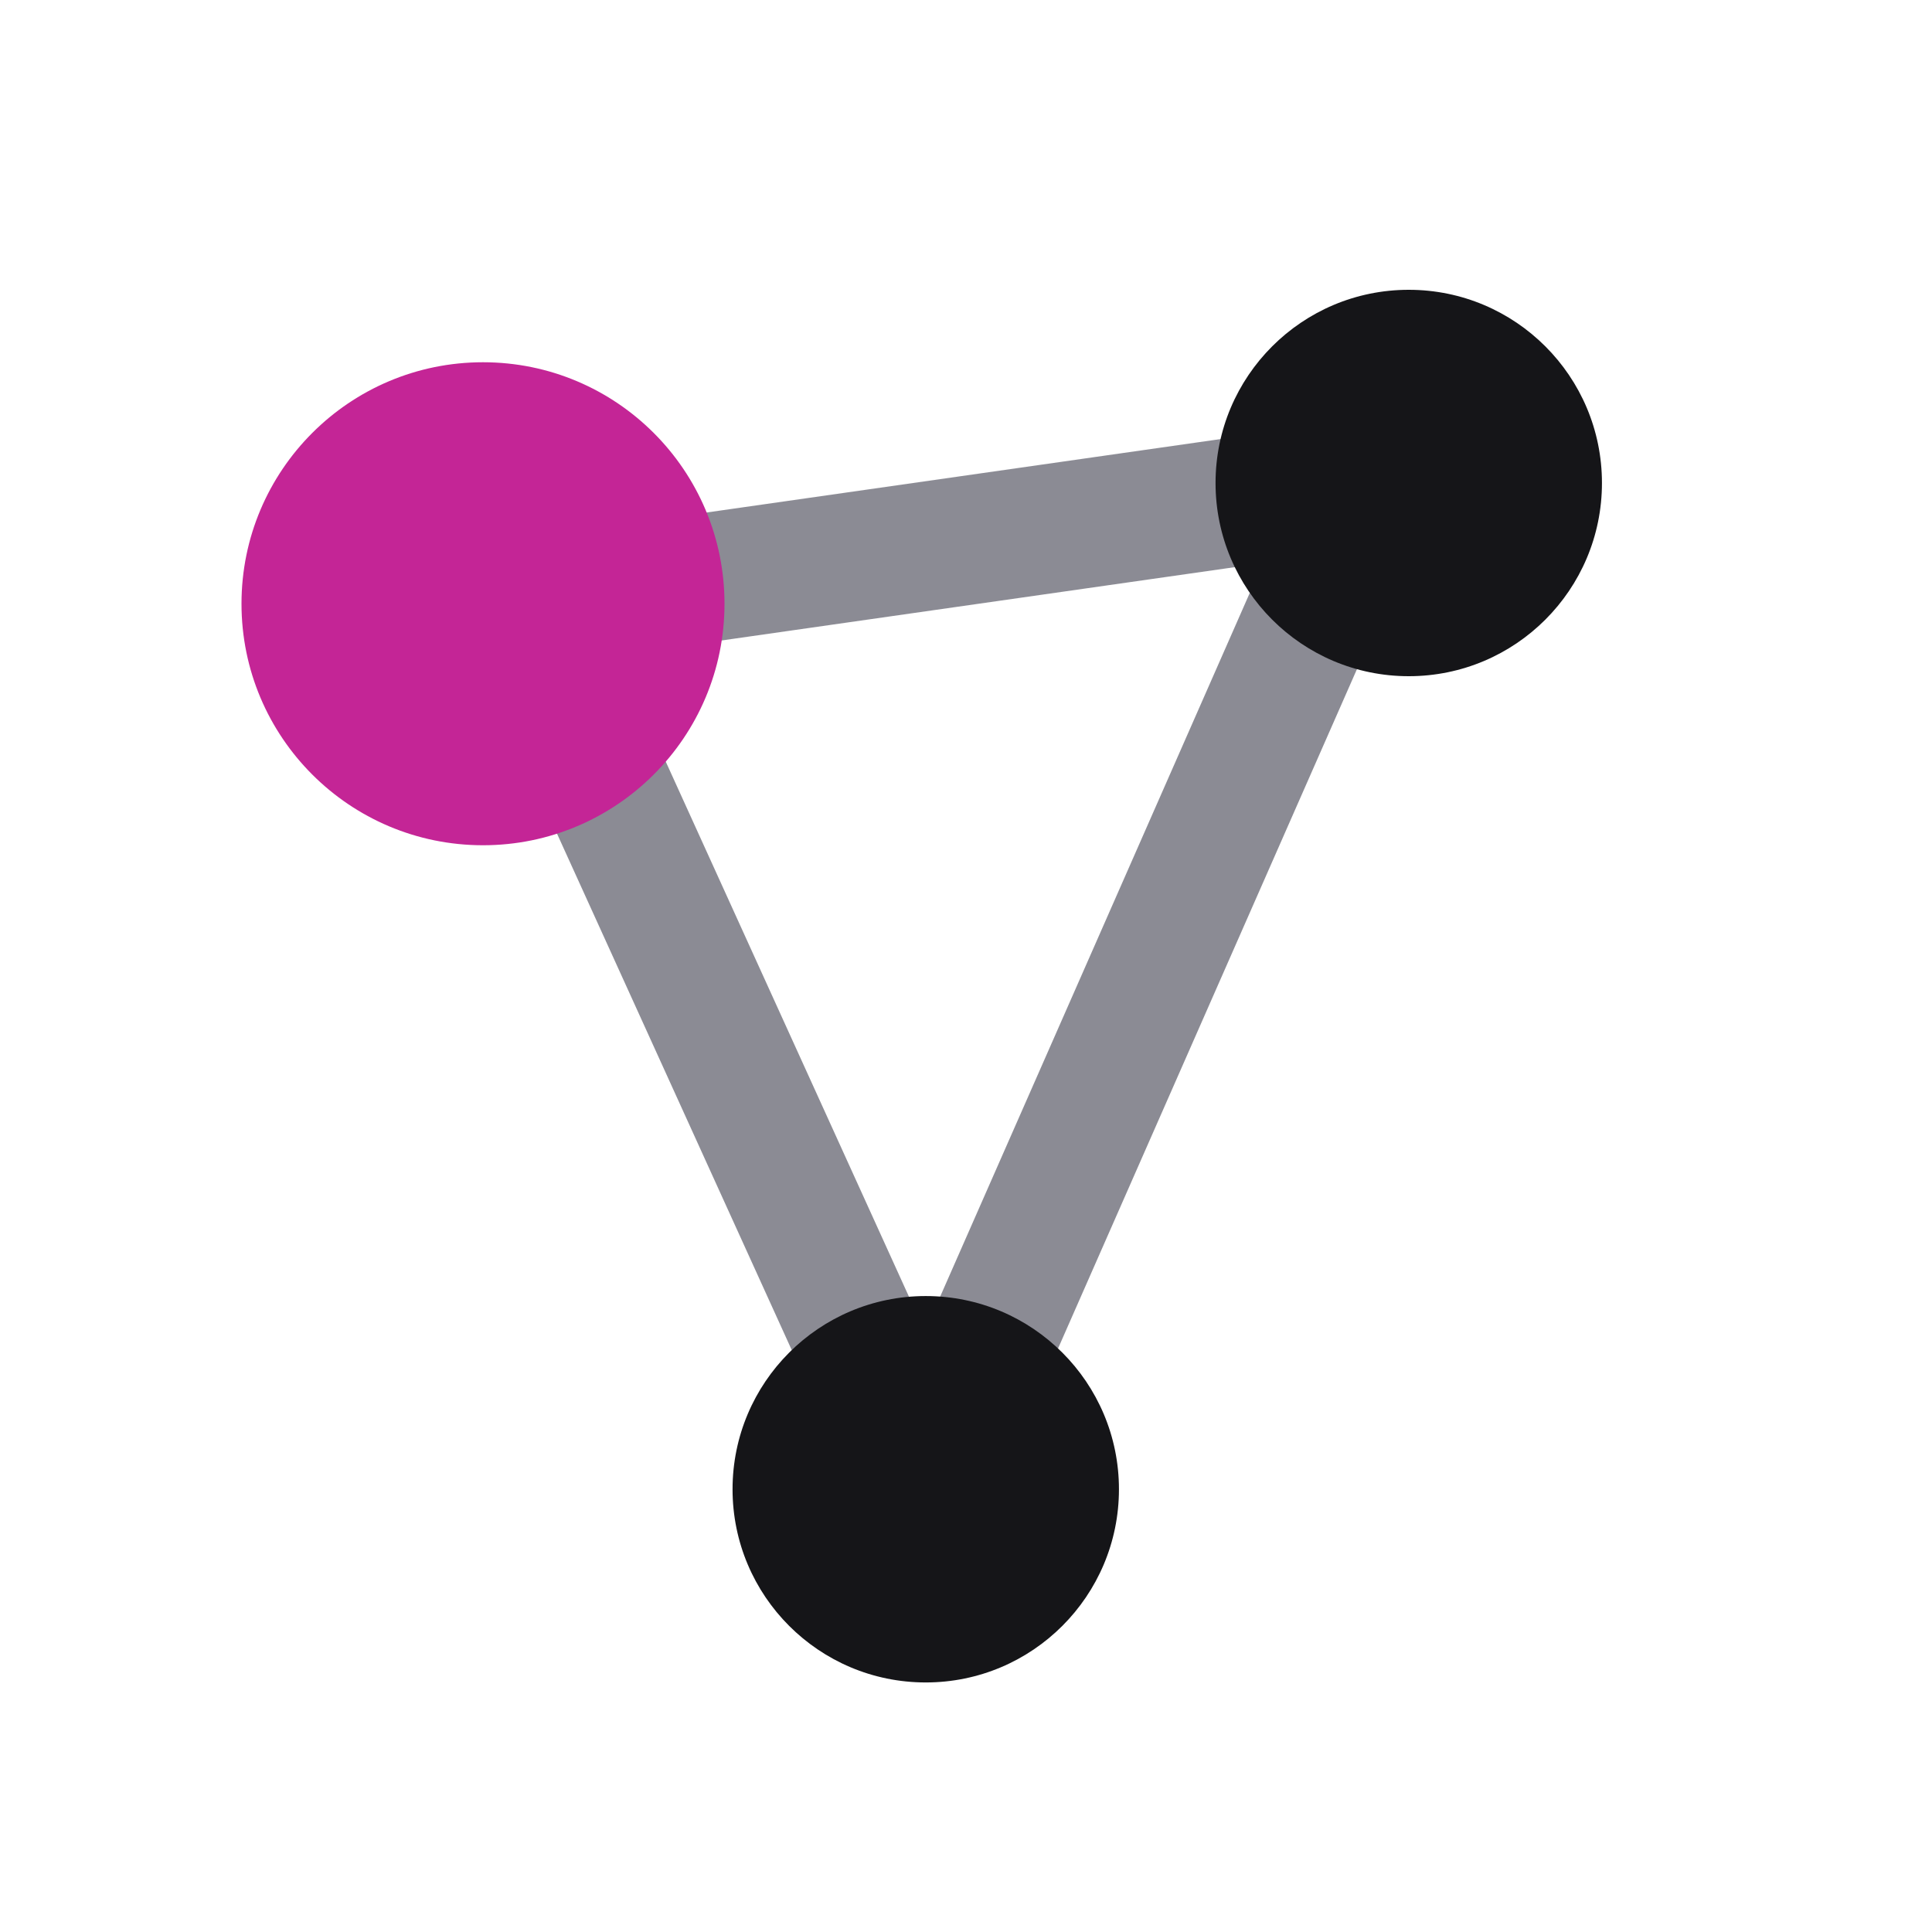
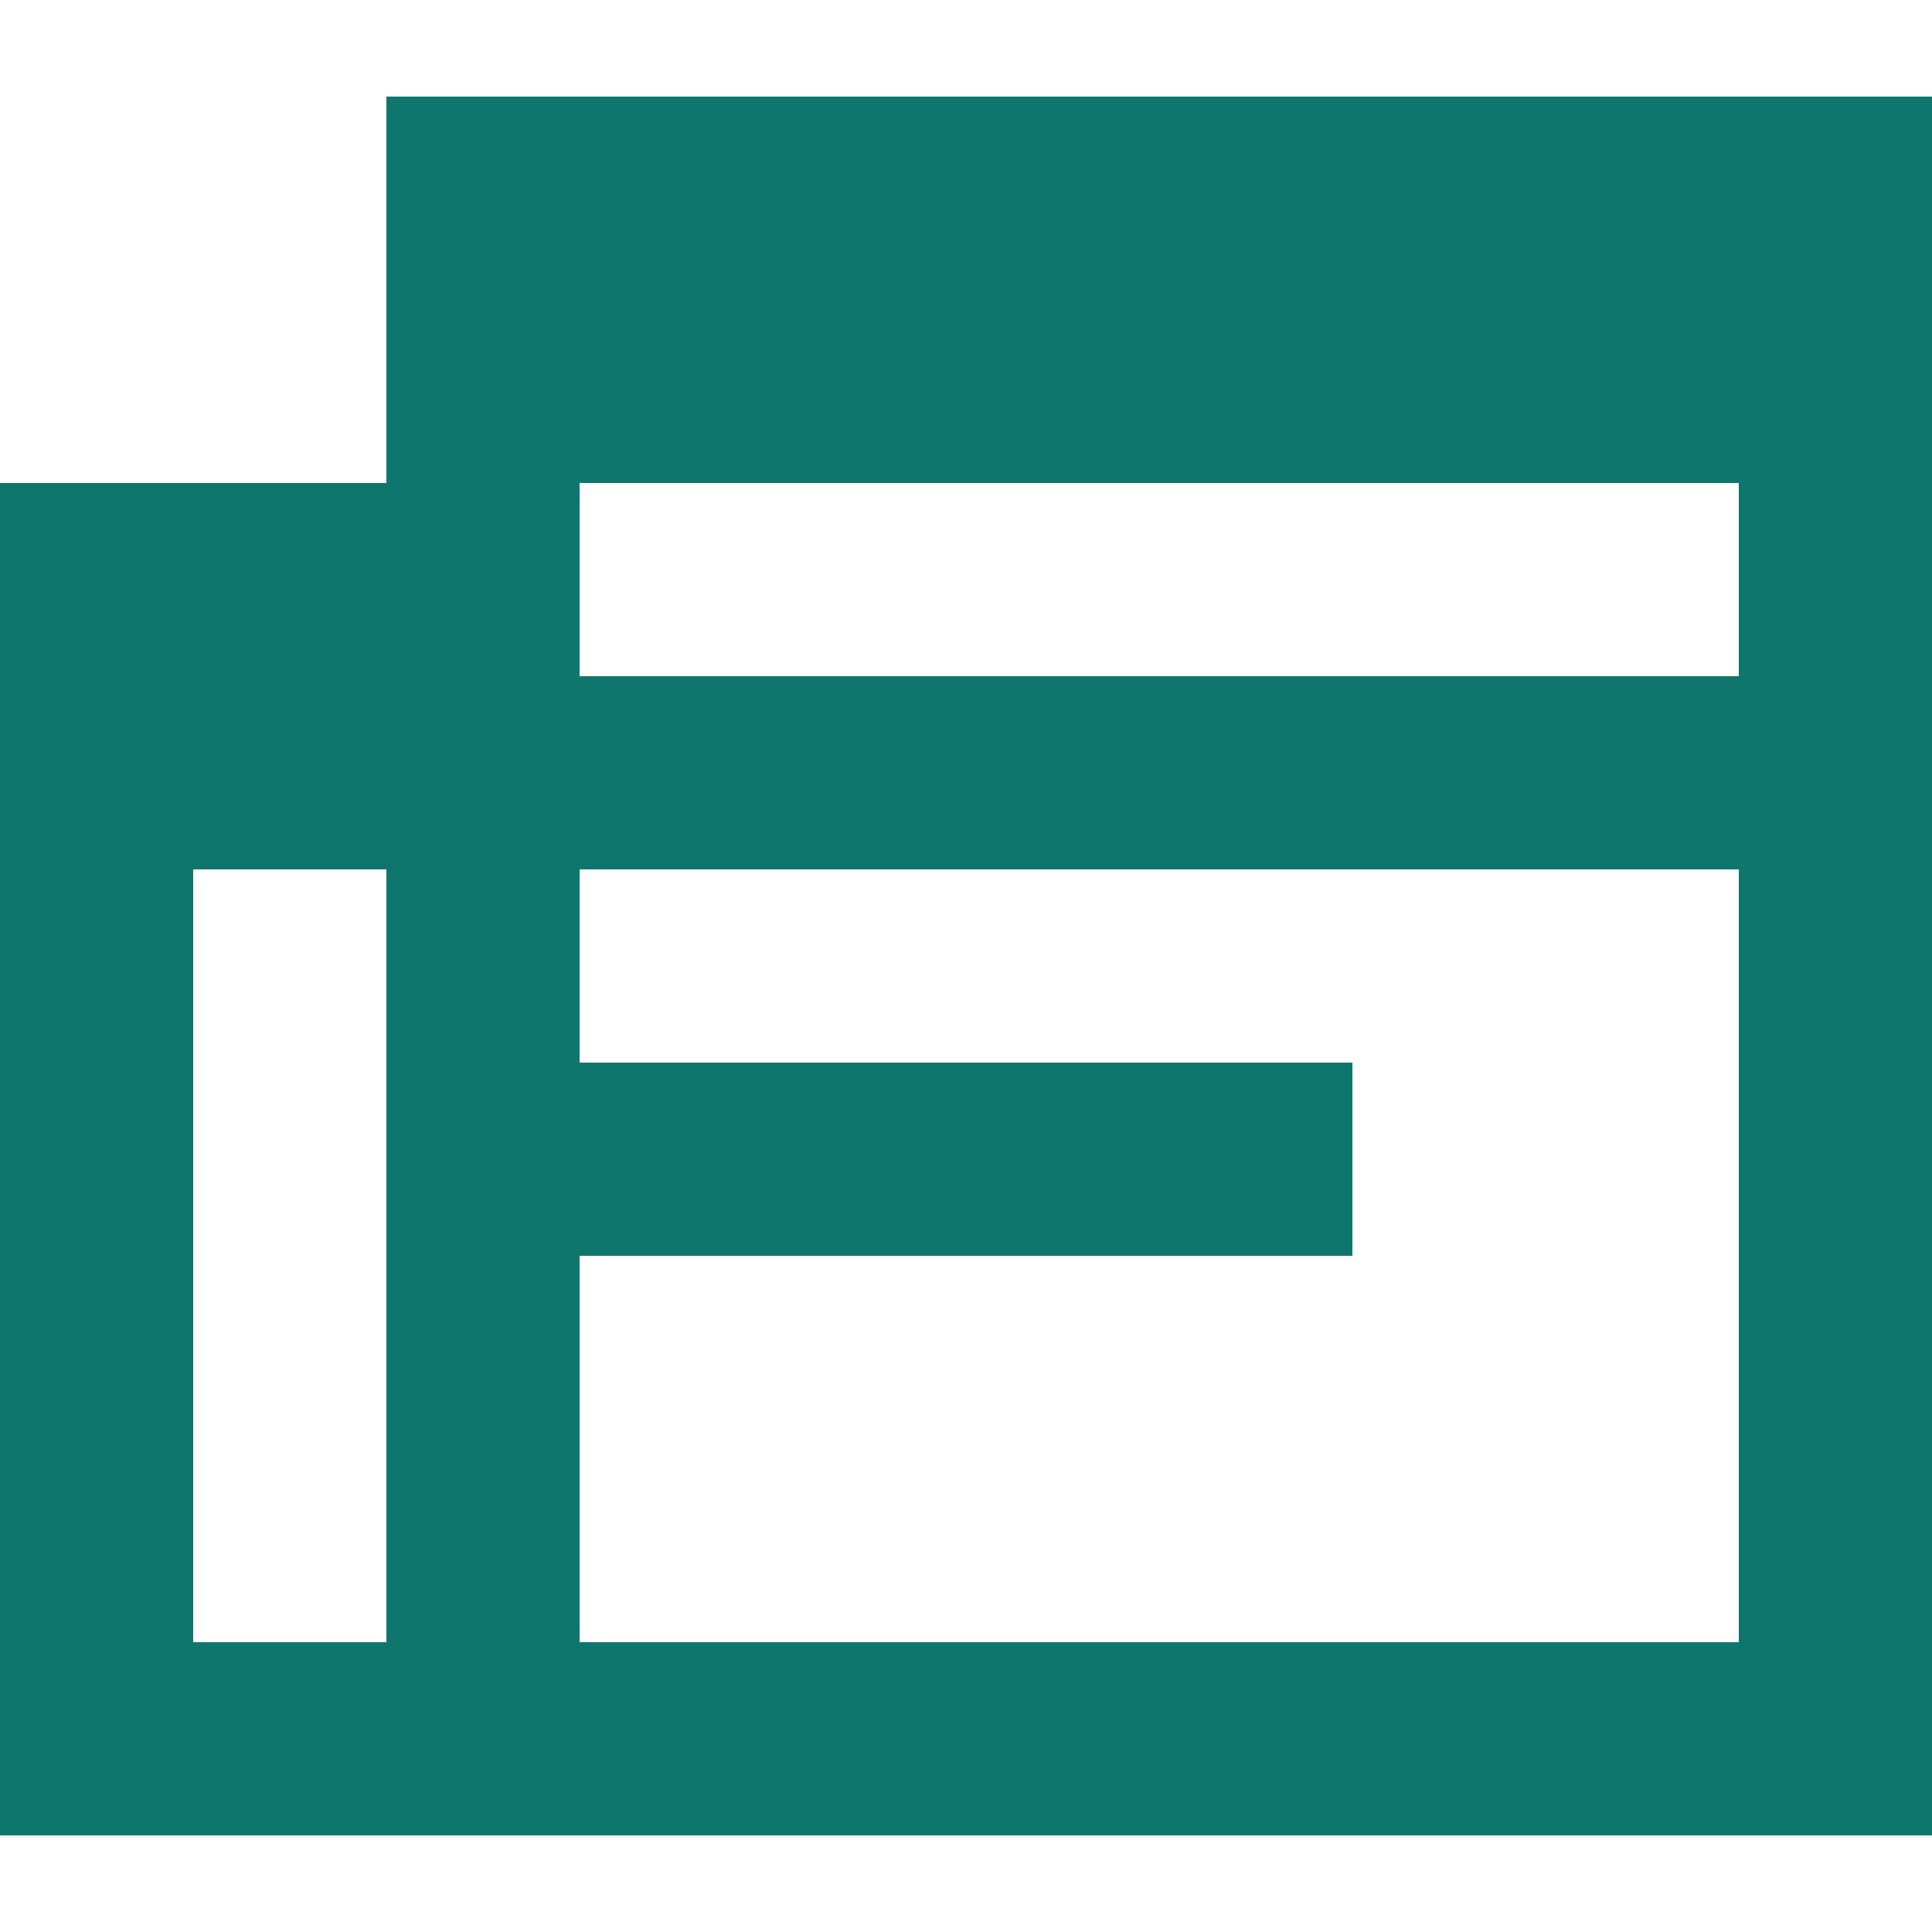
- <svg xmlns="http://www.w3.org/2000/svg" viewBox="0 0 24 24">
-   <style>.l{stroke:#8b8b94}.n{fill:#151518}@media (prefers-color-scheme:dark){.n{fill:#ededef}}</style>
-   <path class="l" d="M6.5 7.5 17 6M6.5 7.5l5 11M17 6l-5.5 12.5" fill="none" stroke-width="1.6" stroke-linecap="round" />
-   <circle cx="6" cy="7.5" r="3" fill="#c42596" />
-   <circle class="n" cx="17.5" cy="6" r="2.4" />
-   <circle class="n" cx="11.5" cy="18.5" r="2.4" />
+ <svg xmlns="http://www.w3.org/2000/svg" viewBox="0 -0.5 10 10" shape-rendering="crispEdges">
+   <style>path{fill:#0f766e}@media (prefers-color-scheme:dark){path{fill:#5fb3a8}}</style>
+   <path d="M2 0h1v1h-1zM3 0h1v1h-1zM4 0h1v1h-1zM5 0h1v1h-1zM6 0h1v1h-1zM7 0h1v1h-1zM8 0h1v1h-1zM9 0h1v1h-1zM0 2h1v1h-1zM1 2h1v1h-1zM2 1h1v1h-1zM2 2h1v1h-1zM3 1h1v1h-1zM4 1h1v1h-1zM5 1h1v1h-1zM6 1h1v1h-1zM7 1h1v1h-1zM8 1h1v1h-1zM9 1h1v1h-1zM9 2h1v1h-1zM0 3h1v1h-1zM0 4h1v1h-1zM1 3h1v1h-1zM2 3h1v1h-1zM2 4h1v1h-1zM3 3h1v1h-1zM4 3h1v1h-1zM5 3h1v1h-1zM6 3h1v1h-1zM7 3h1v1h-1zM8 3h1v1h-1zM9 3h1v1h-1zM9 4h1v1h-1zM0 5h1v1h-1zM0 6h1v1h-1zM2 5h1v1h-1zM2 6h1v1h-1zM3 5h1v1h-1zM4 5h1v1h-1zM5 5h1v1h-1zM6 5h1v1h-1zM9 5h1v1h-1zM9 6h1v1h-1zM0 7h1v1h-1zM0 8h1v1h-1zM1 8h1v1h-1zM2 7h1v1h-1zM2 8h1v1h-1zM3 8h1v1h-1zM4 8h1v1h-1zM5 8h1v1h-1zM6 8h1v1h-1zM7 8h1v1h-1zM8 8h1v1h-1zM9 7h1v1h-1zM9 8h1v1h-1z" />
</svg>
